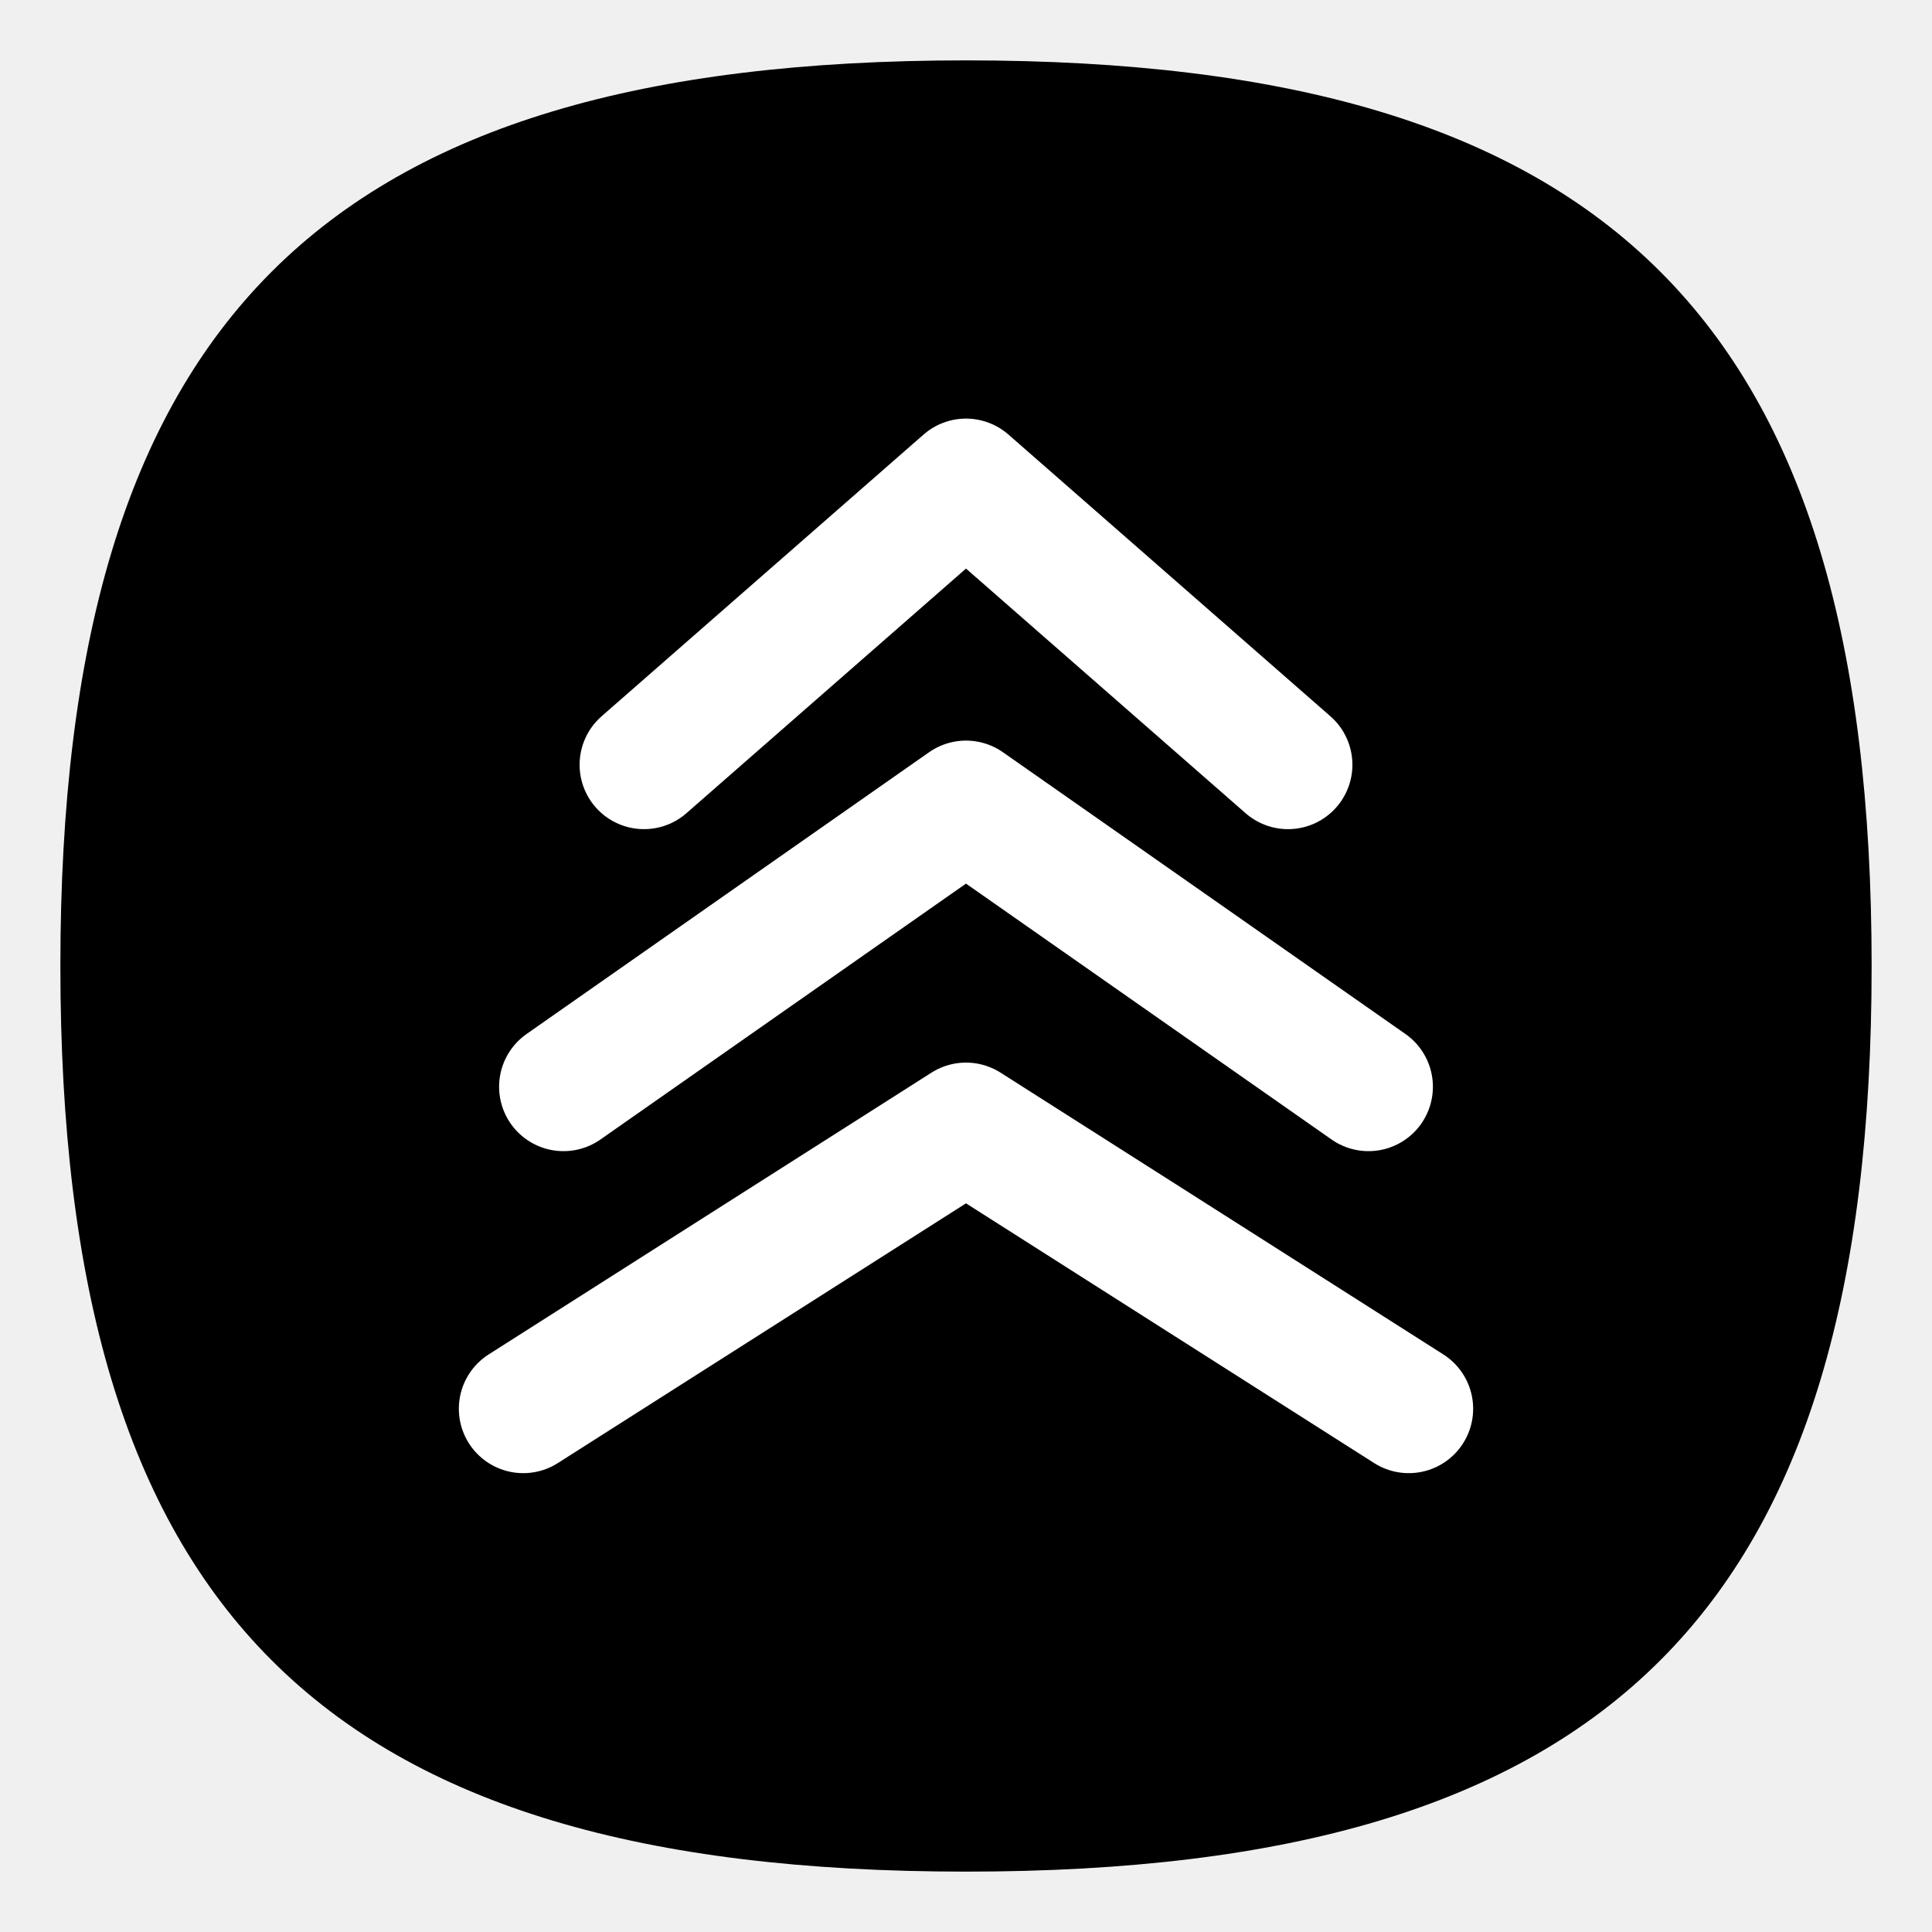
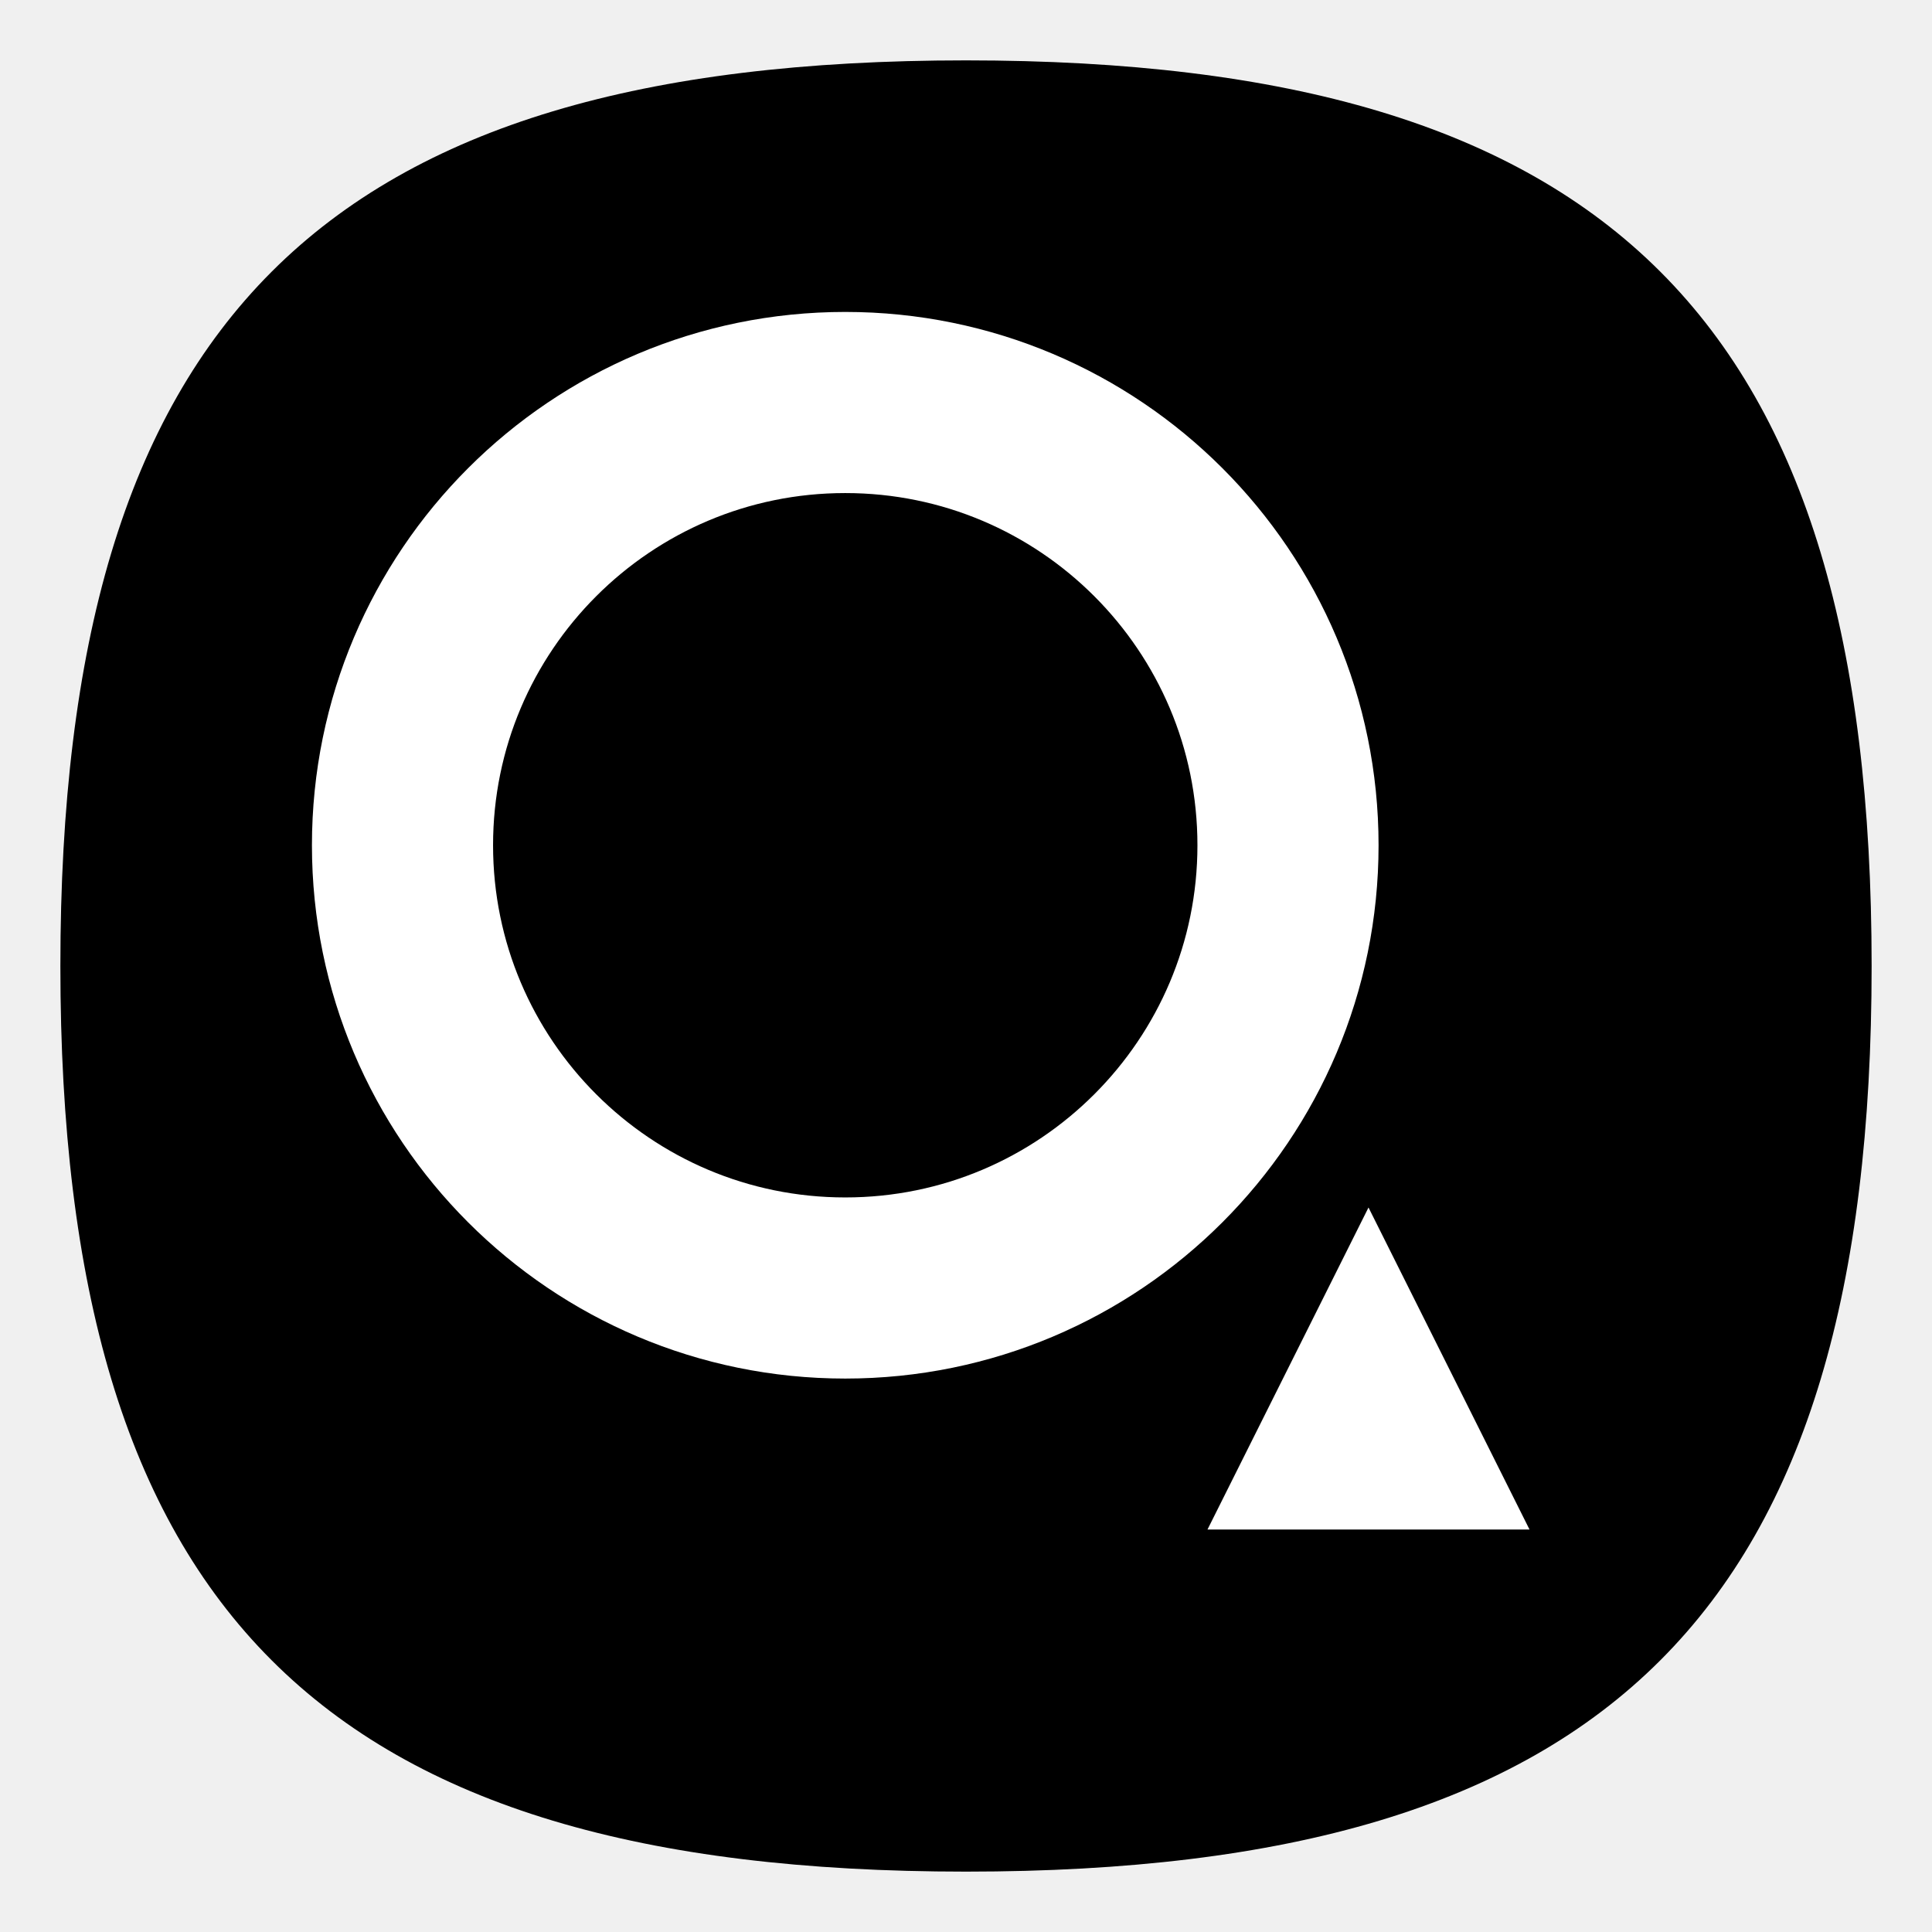
<svg xmlns="http://www.w3.org/2000/svg" viewBox="0 0 48 48" fill="none" aria-label="Quiver">
  <path d="M 24 1.5 C 8 1.5 1.5 8 1.5 24 C 1.5 40 8 46.5 24 46.5 C 40 46.5 46.5 40 46.5 24 C 46.5 8 40 1.5 24 1.5 Z" fill="currentColor" />
-   <g stroke="white" stroke-width="3.2" stroke-linecap="round" stroke-linejoin="round" fill="none">
-     <path d="M 13 35 L 24 28 L 35 35" />
-     <path d="M 14 27 L 24 20 L 34 27" />
-     <path d="M 16 19 L 24 12 L 32 19" />
-   </g>
+   <circle cx="21" cy="21" r="11" stroke="white" stroke-width="4.5" fill="none" />
+   <path d="M 30 38 L 38 38 L 34 30 Z" fill="white" />
</svg>
